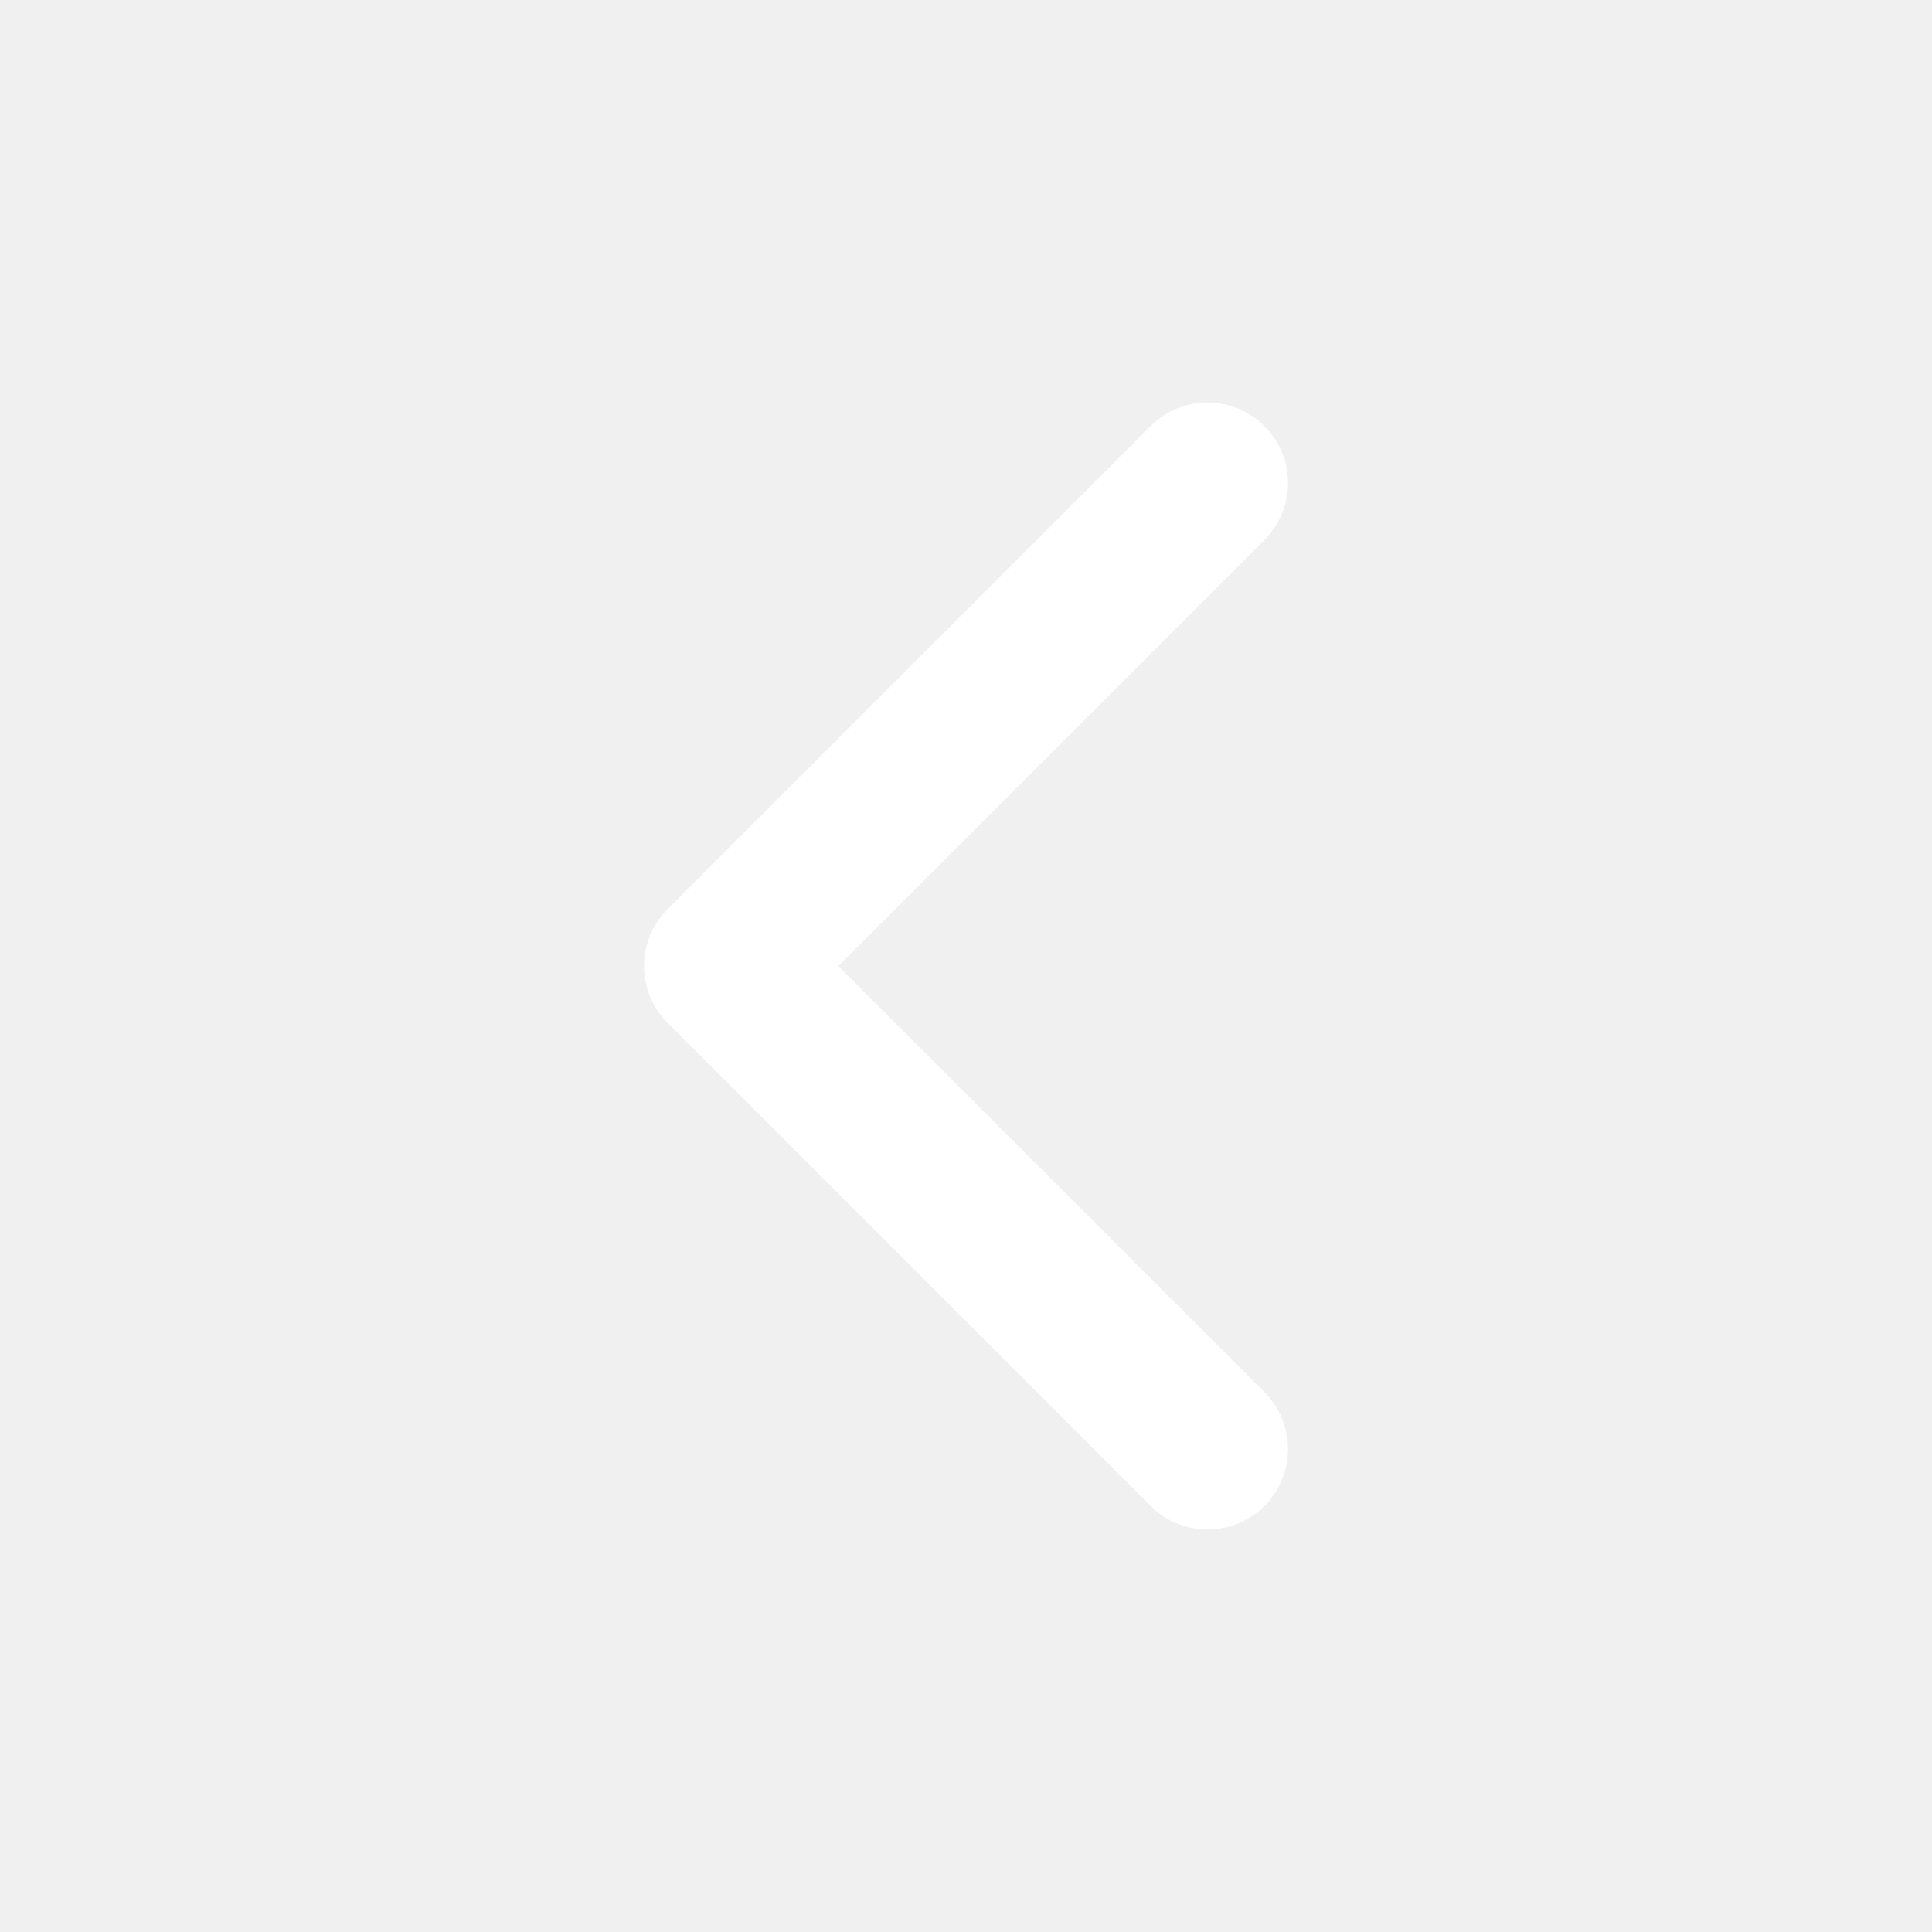
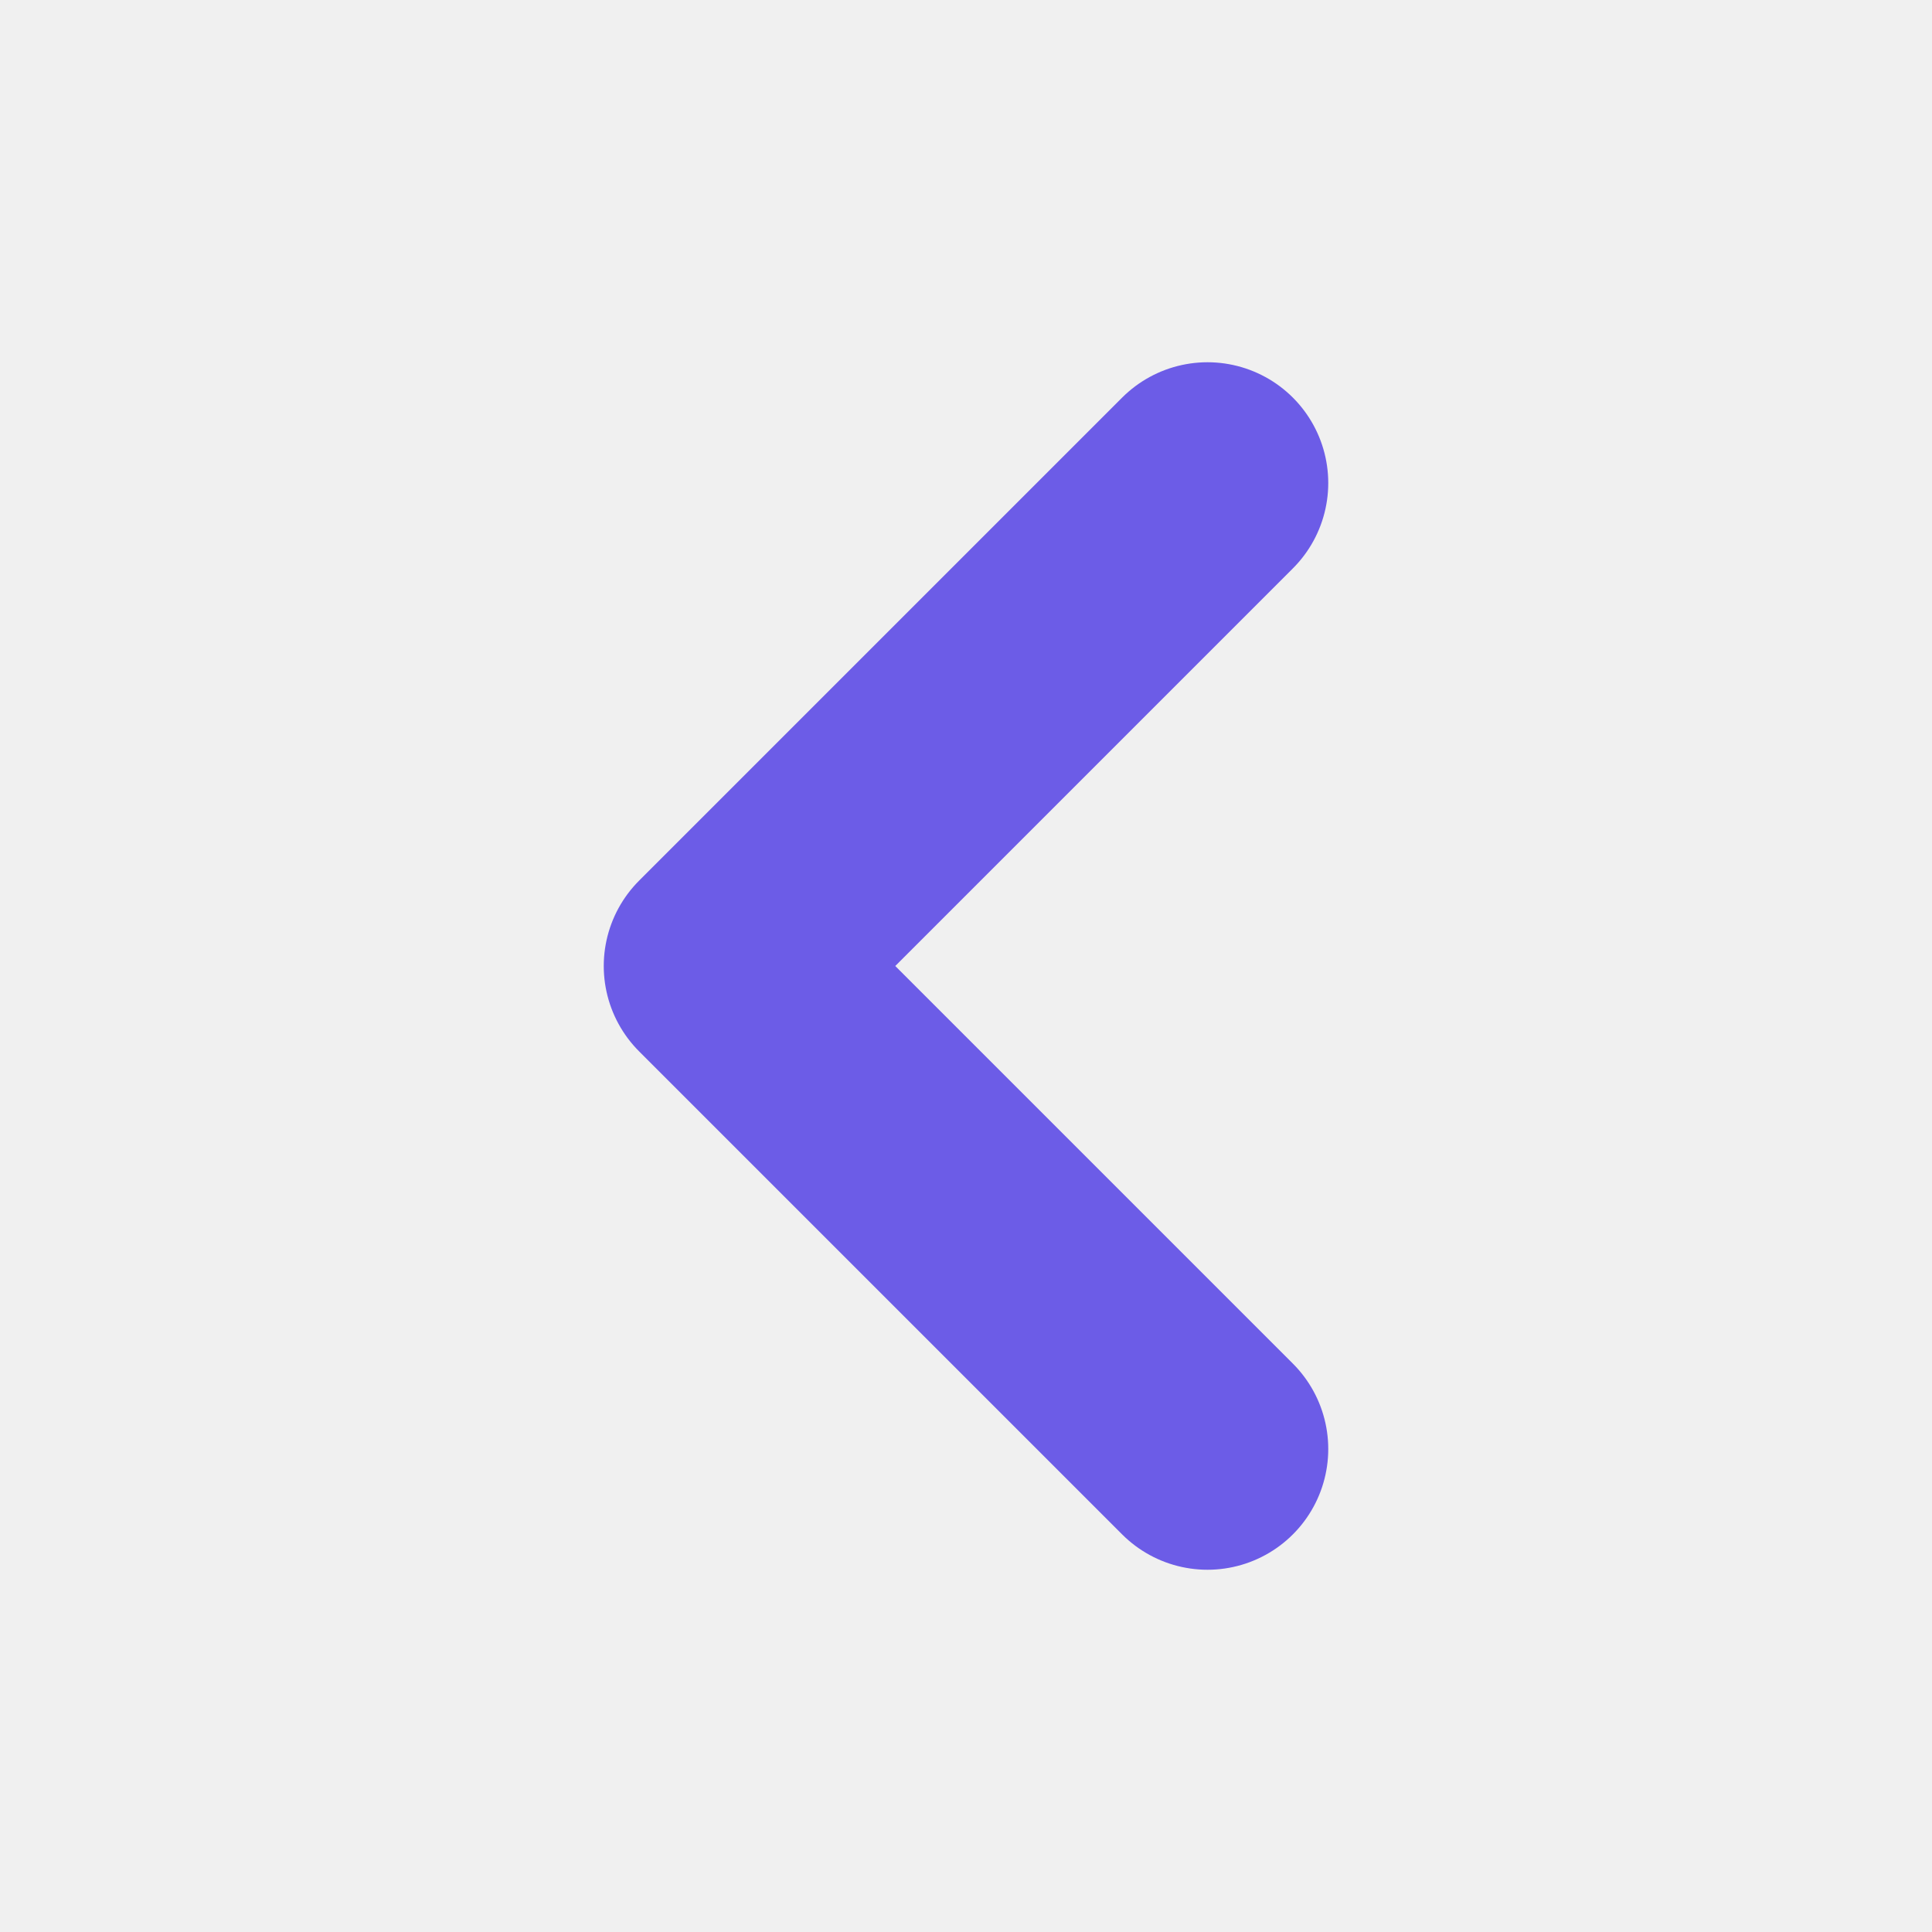
- <svg xmlns="http://www.w3.org/2000/svg" width="24" height="24" viewBox="0 0 24 24" fill="none" stroke="#ffffff" stroke-width="2" stroke-linecap="round" stroke-linejoin="round" class="feather feather-chevron-left">
+ <svg xmlns="http://www.w3.org/2000/svg" width="24" height="24" viewBox="0 0 24 24" fill="none" stroke="#6c5ce7" stroke-width="3" stroke-linecap="round" stroke-linejoin="round" class="feather feather-chevron-left">
  <polyline points="15 18 9 12 15 6" />
</svg>
